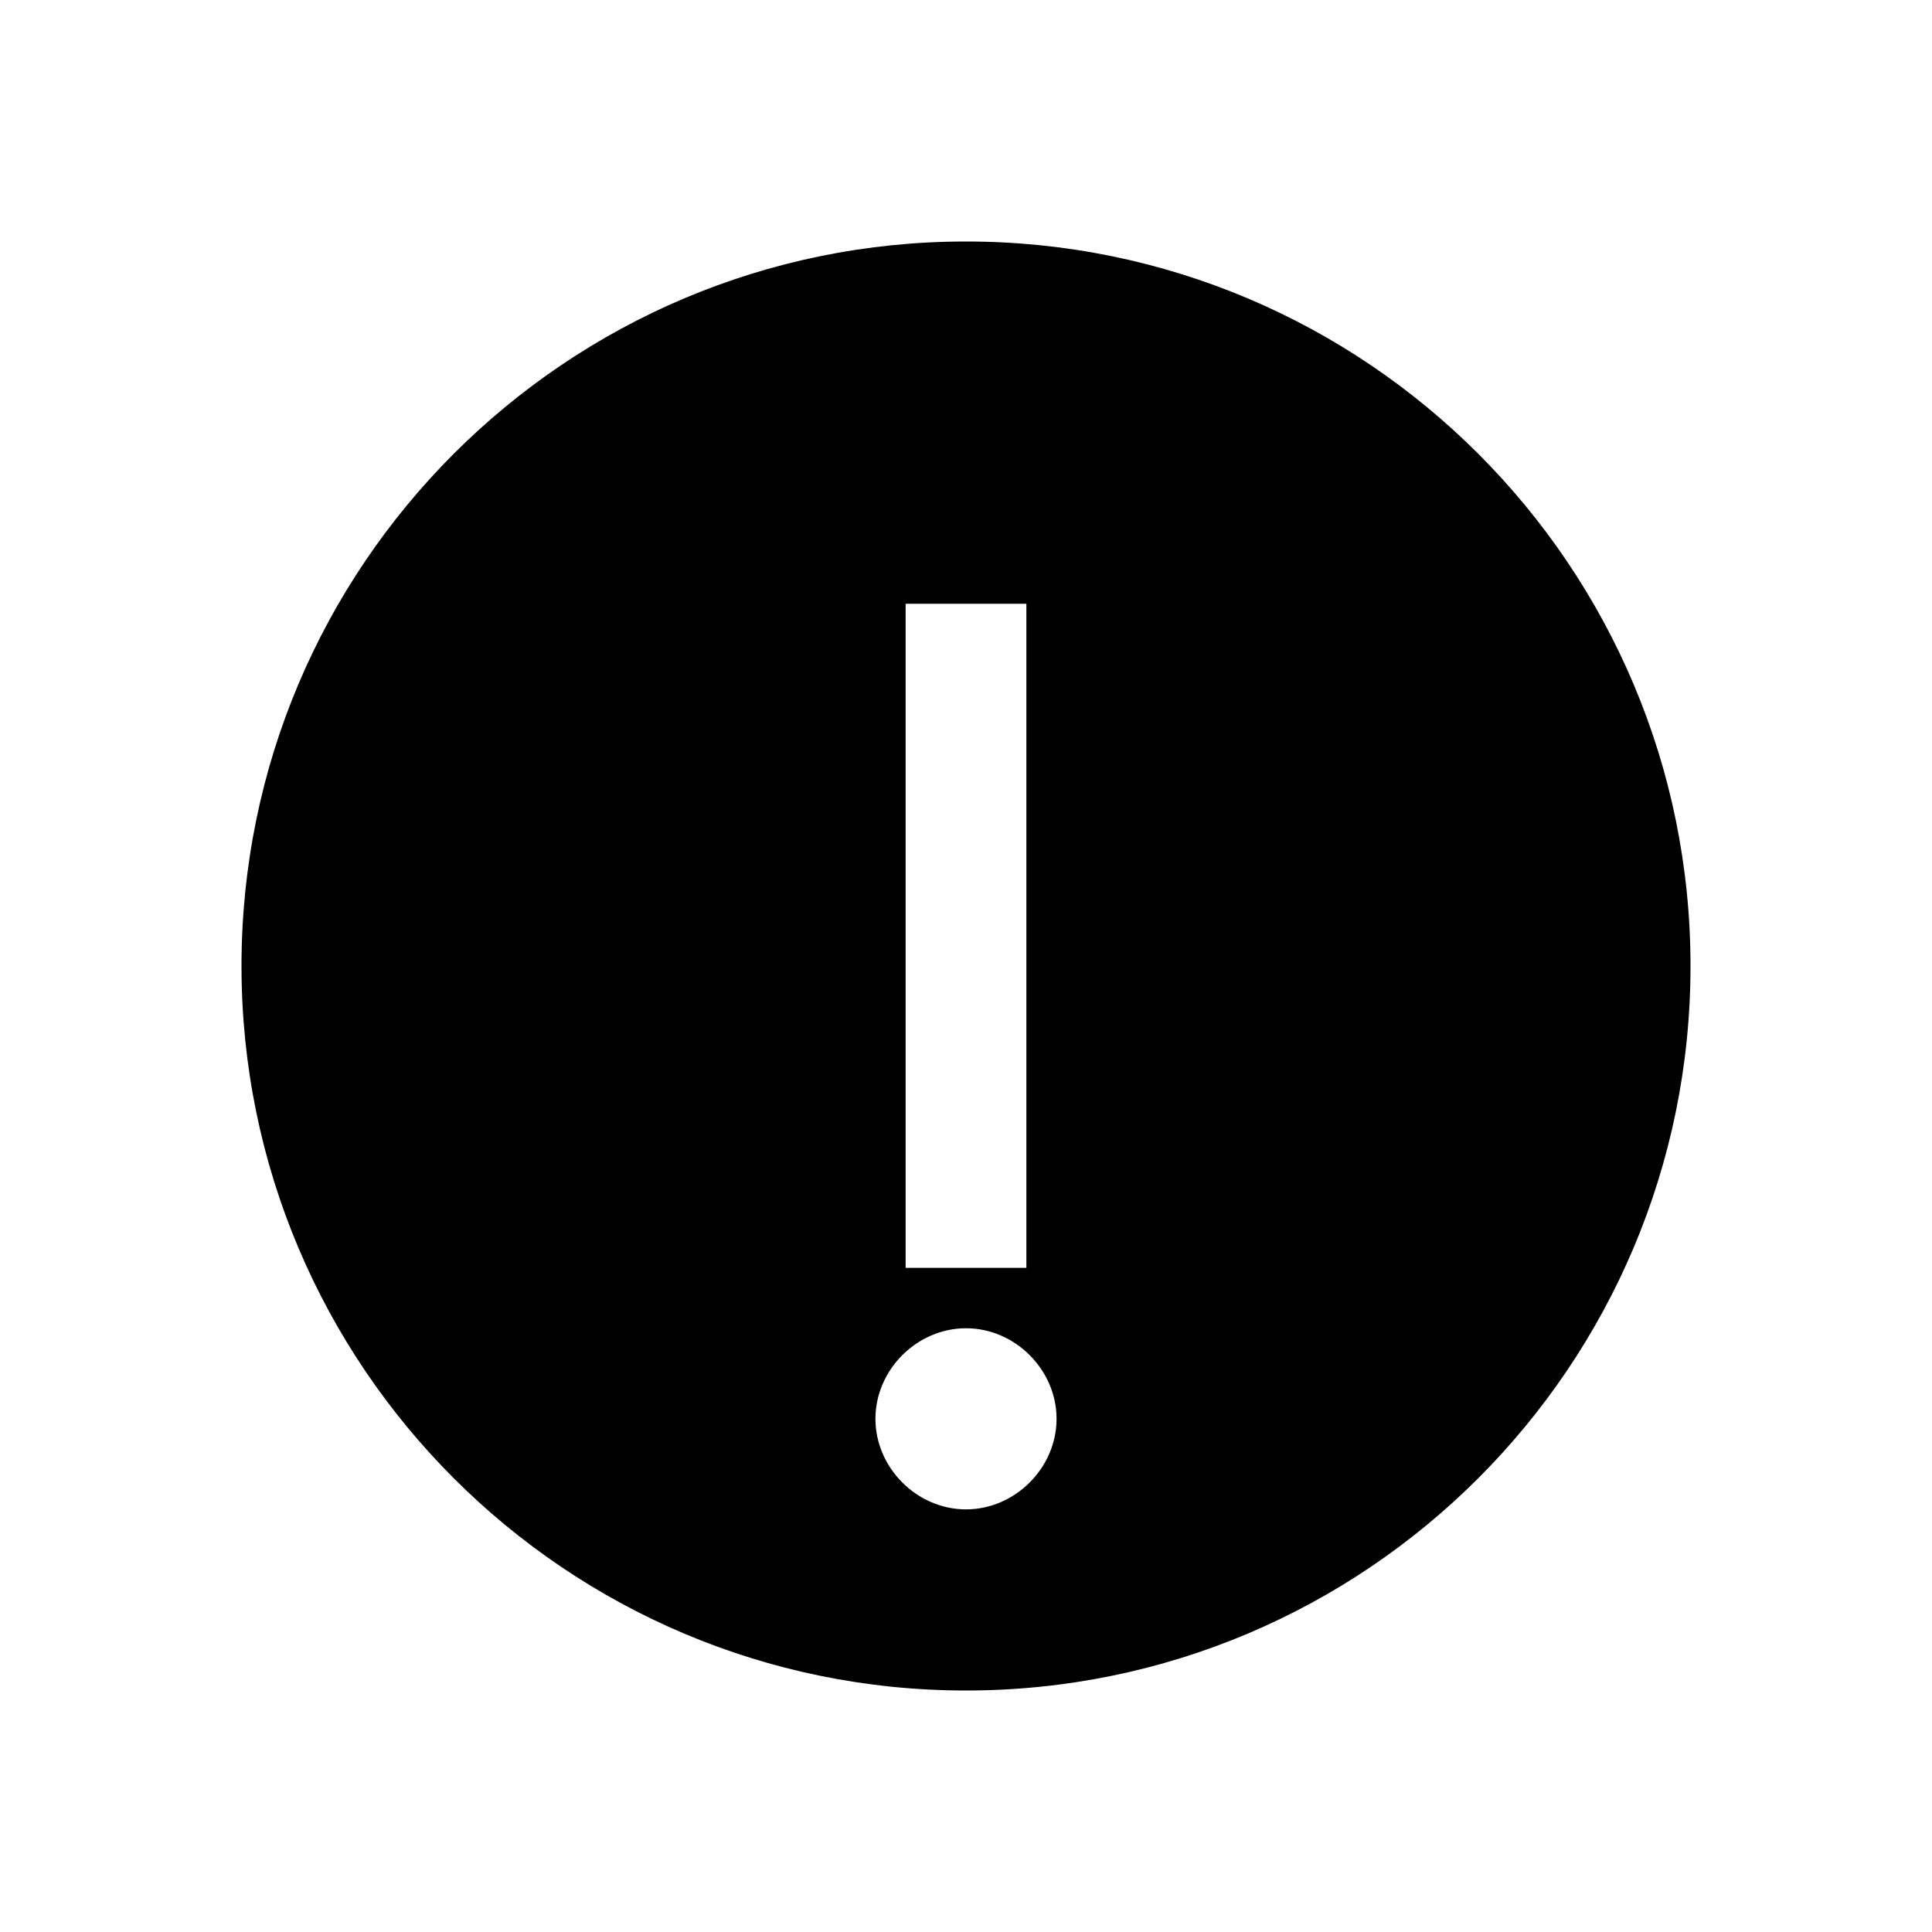
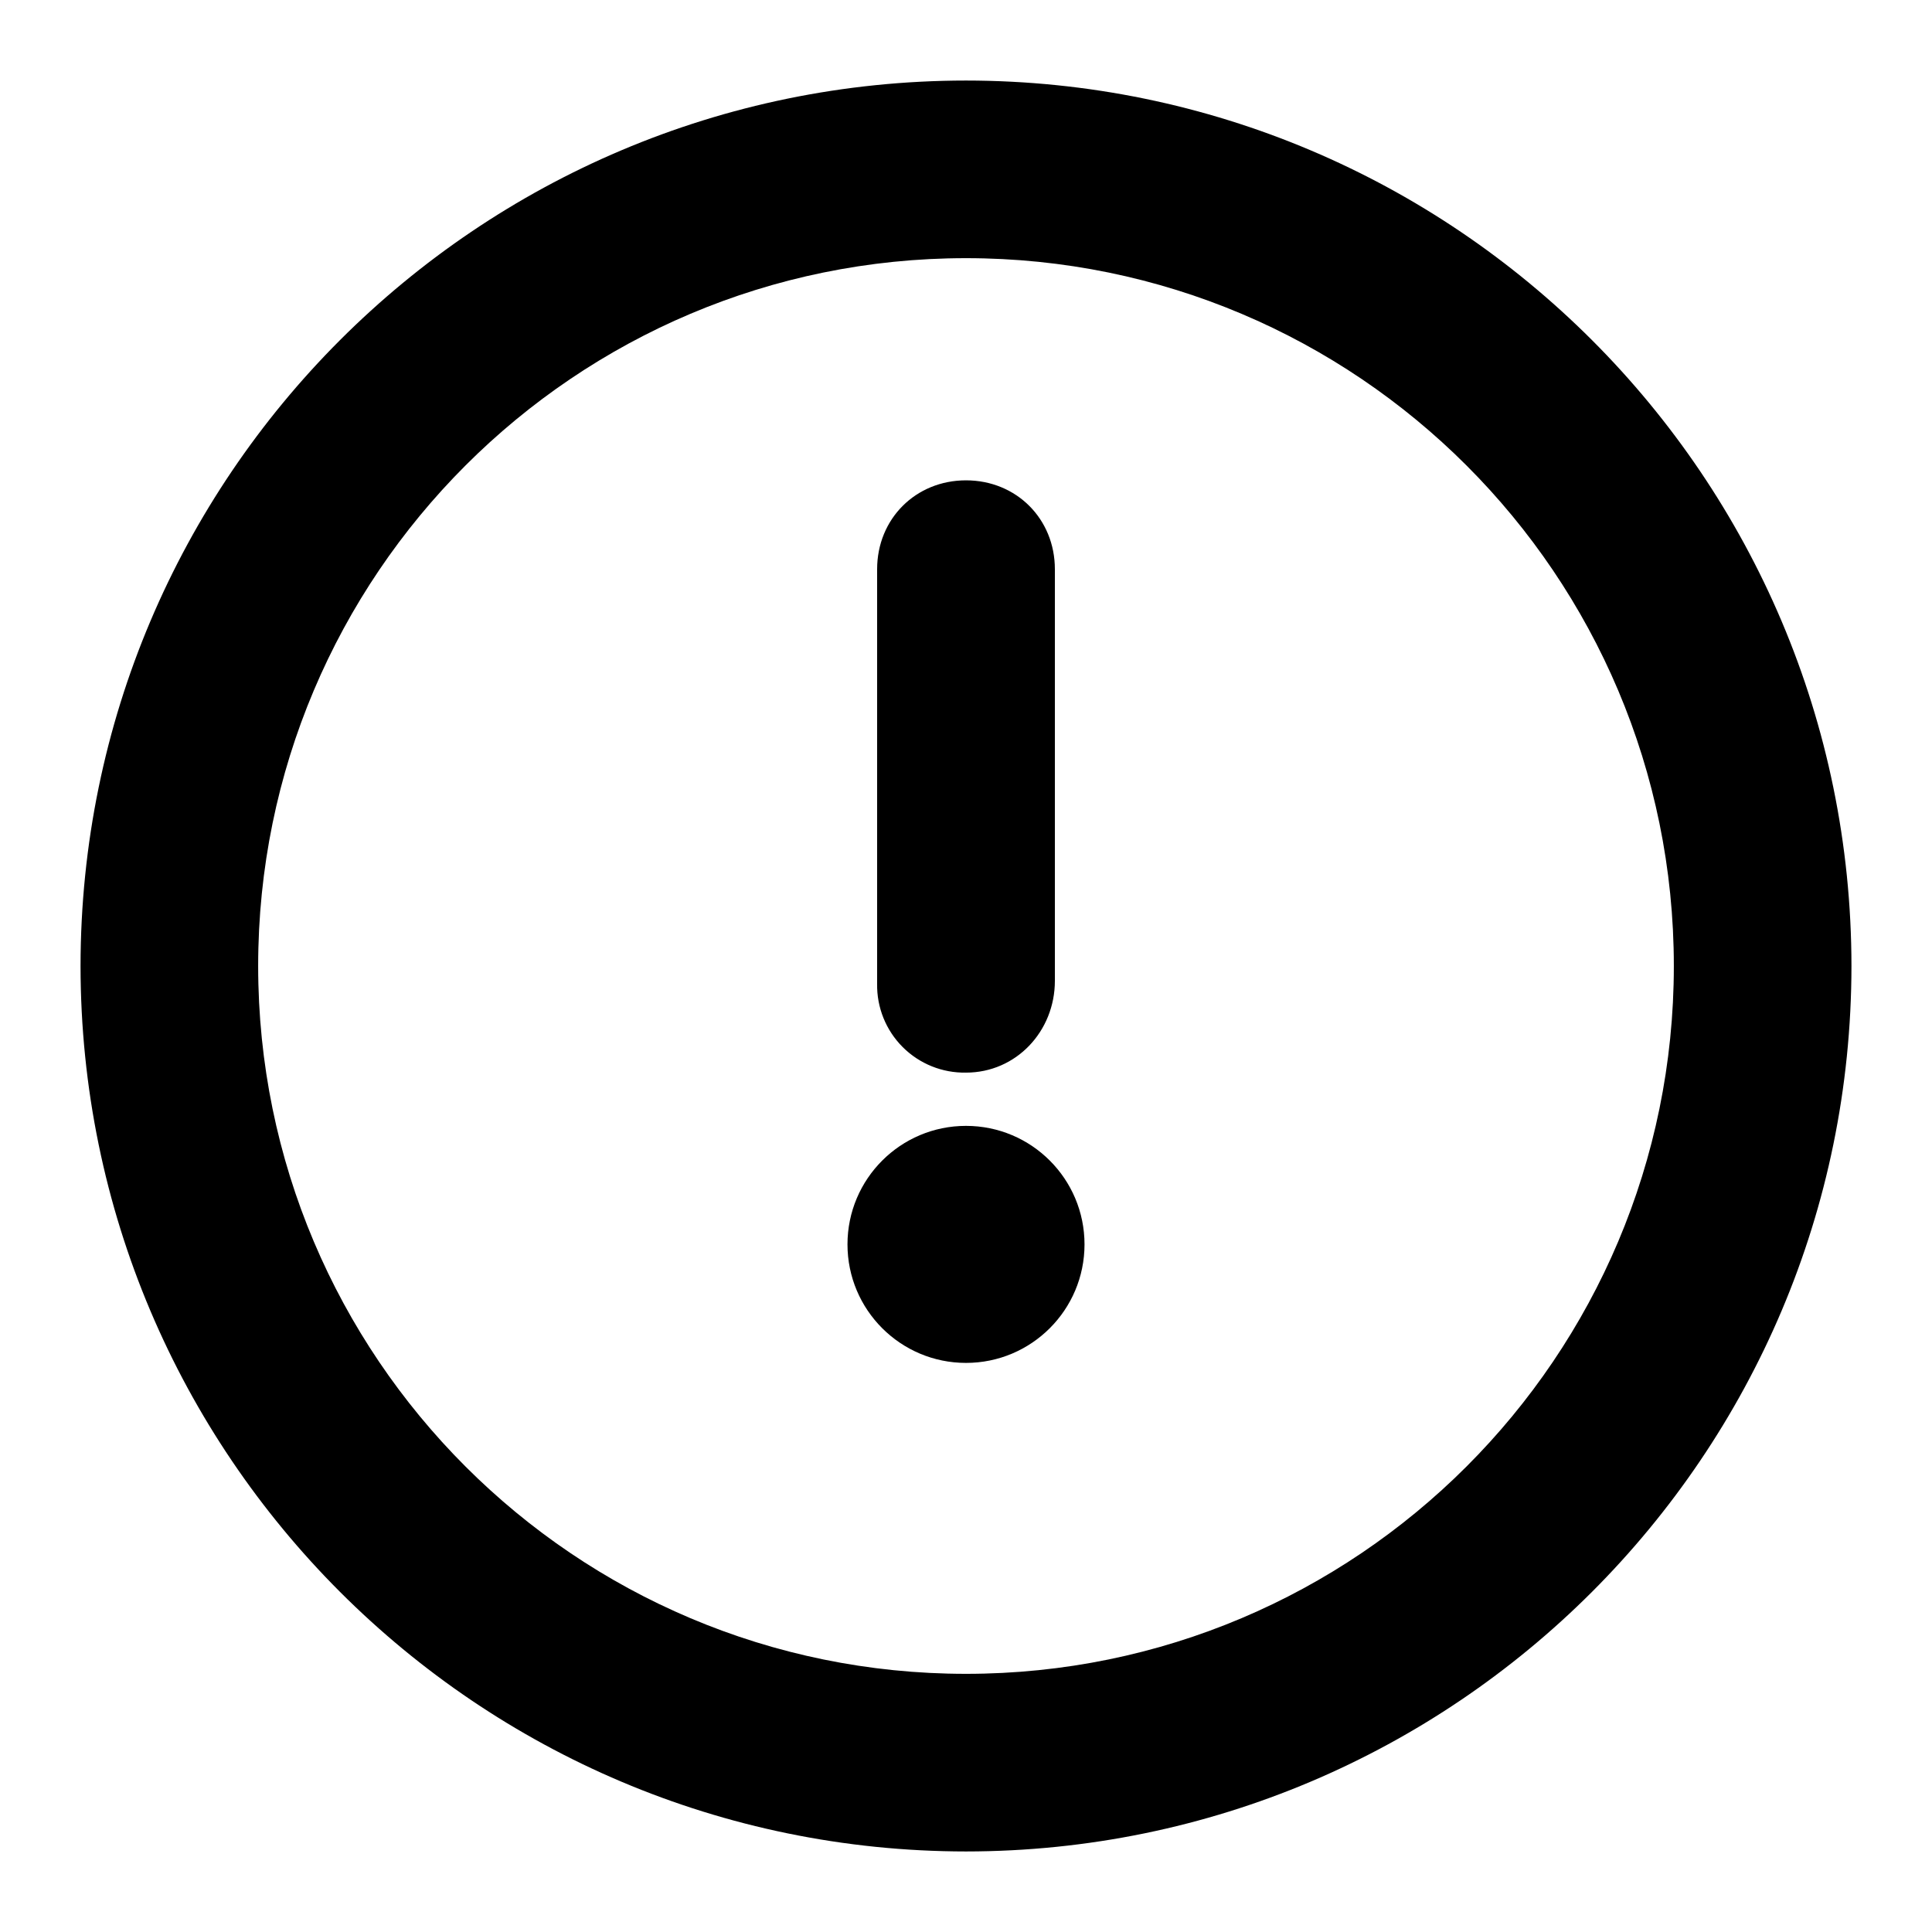
<svg xmlns="http://www.w3.org/2000/svg" viewBox="0 0 1024 1024">
-   <path d="M512 128c-212 0-384 172-384 384s172 384 384 384 384-172 384-384-172-384-384-384zm32 544h-64V320h64v352zm-32 128c-26 0-48-22-48-48s22-48 48-48 48 22 48 48-22 48-48 48z" />
+   <path d="M512 981.312A469.632 469.632 0 0 1 42.688 512 469.632 469.632 0 0 1 512 42.688 469.632 469.632 0 0 1 981.312 512 469.632 469.632 0 0 1 512 981.312zM512 136.832a375.168 375.168 0 1 0 0 750.336A375.168 375.168 0 0 0 512 136.832z" />
+   <path d="M512 568.512a46.272 46.272 0 0 1-47.104-47.104V301.696c0-26.688 20.416-47.104 47.104-47.104s47.104 20.416 47.104 47.104v218.176c0 26.688-20.48 48.64-47.104 48.64zM512 722.368a62.784 62.784 0 1 0 0-125.632 62.784 62.784 0 0 0 0 125.632z" />
</svg>
